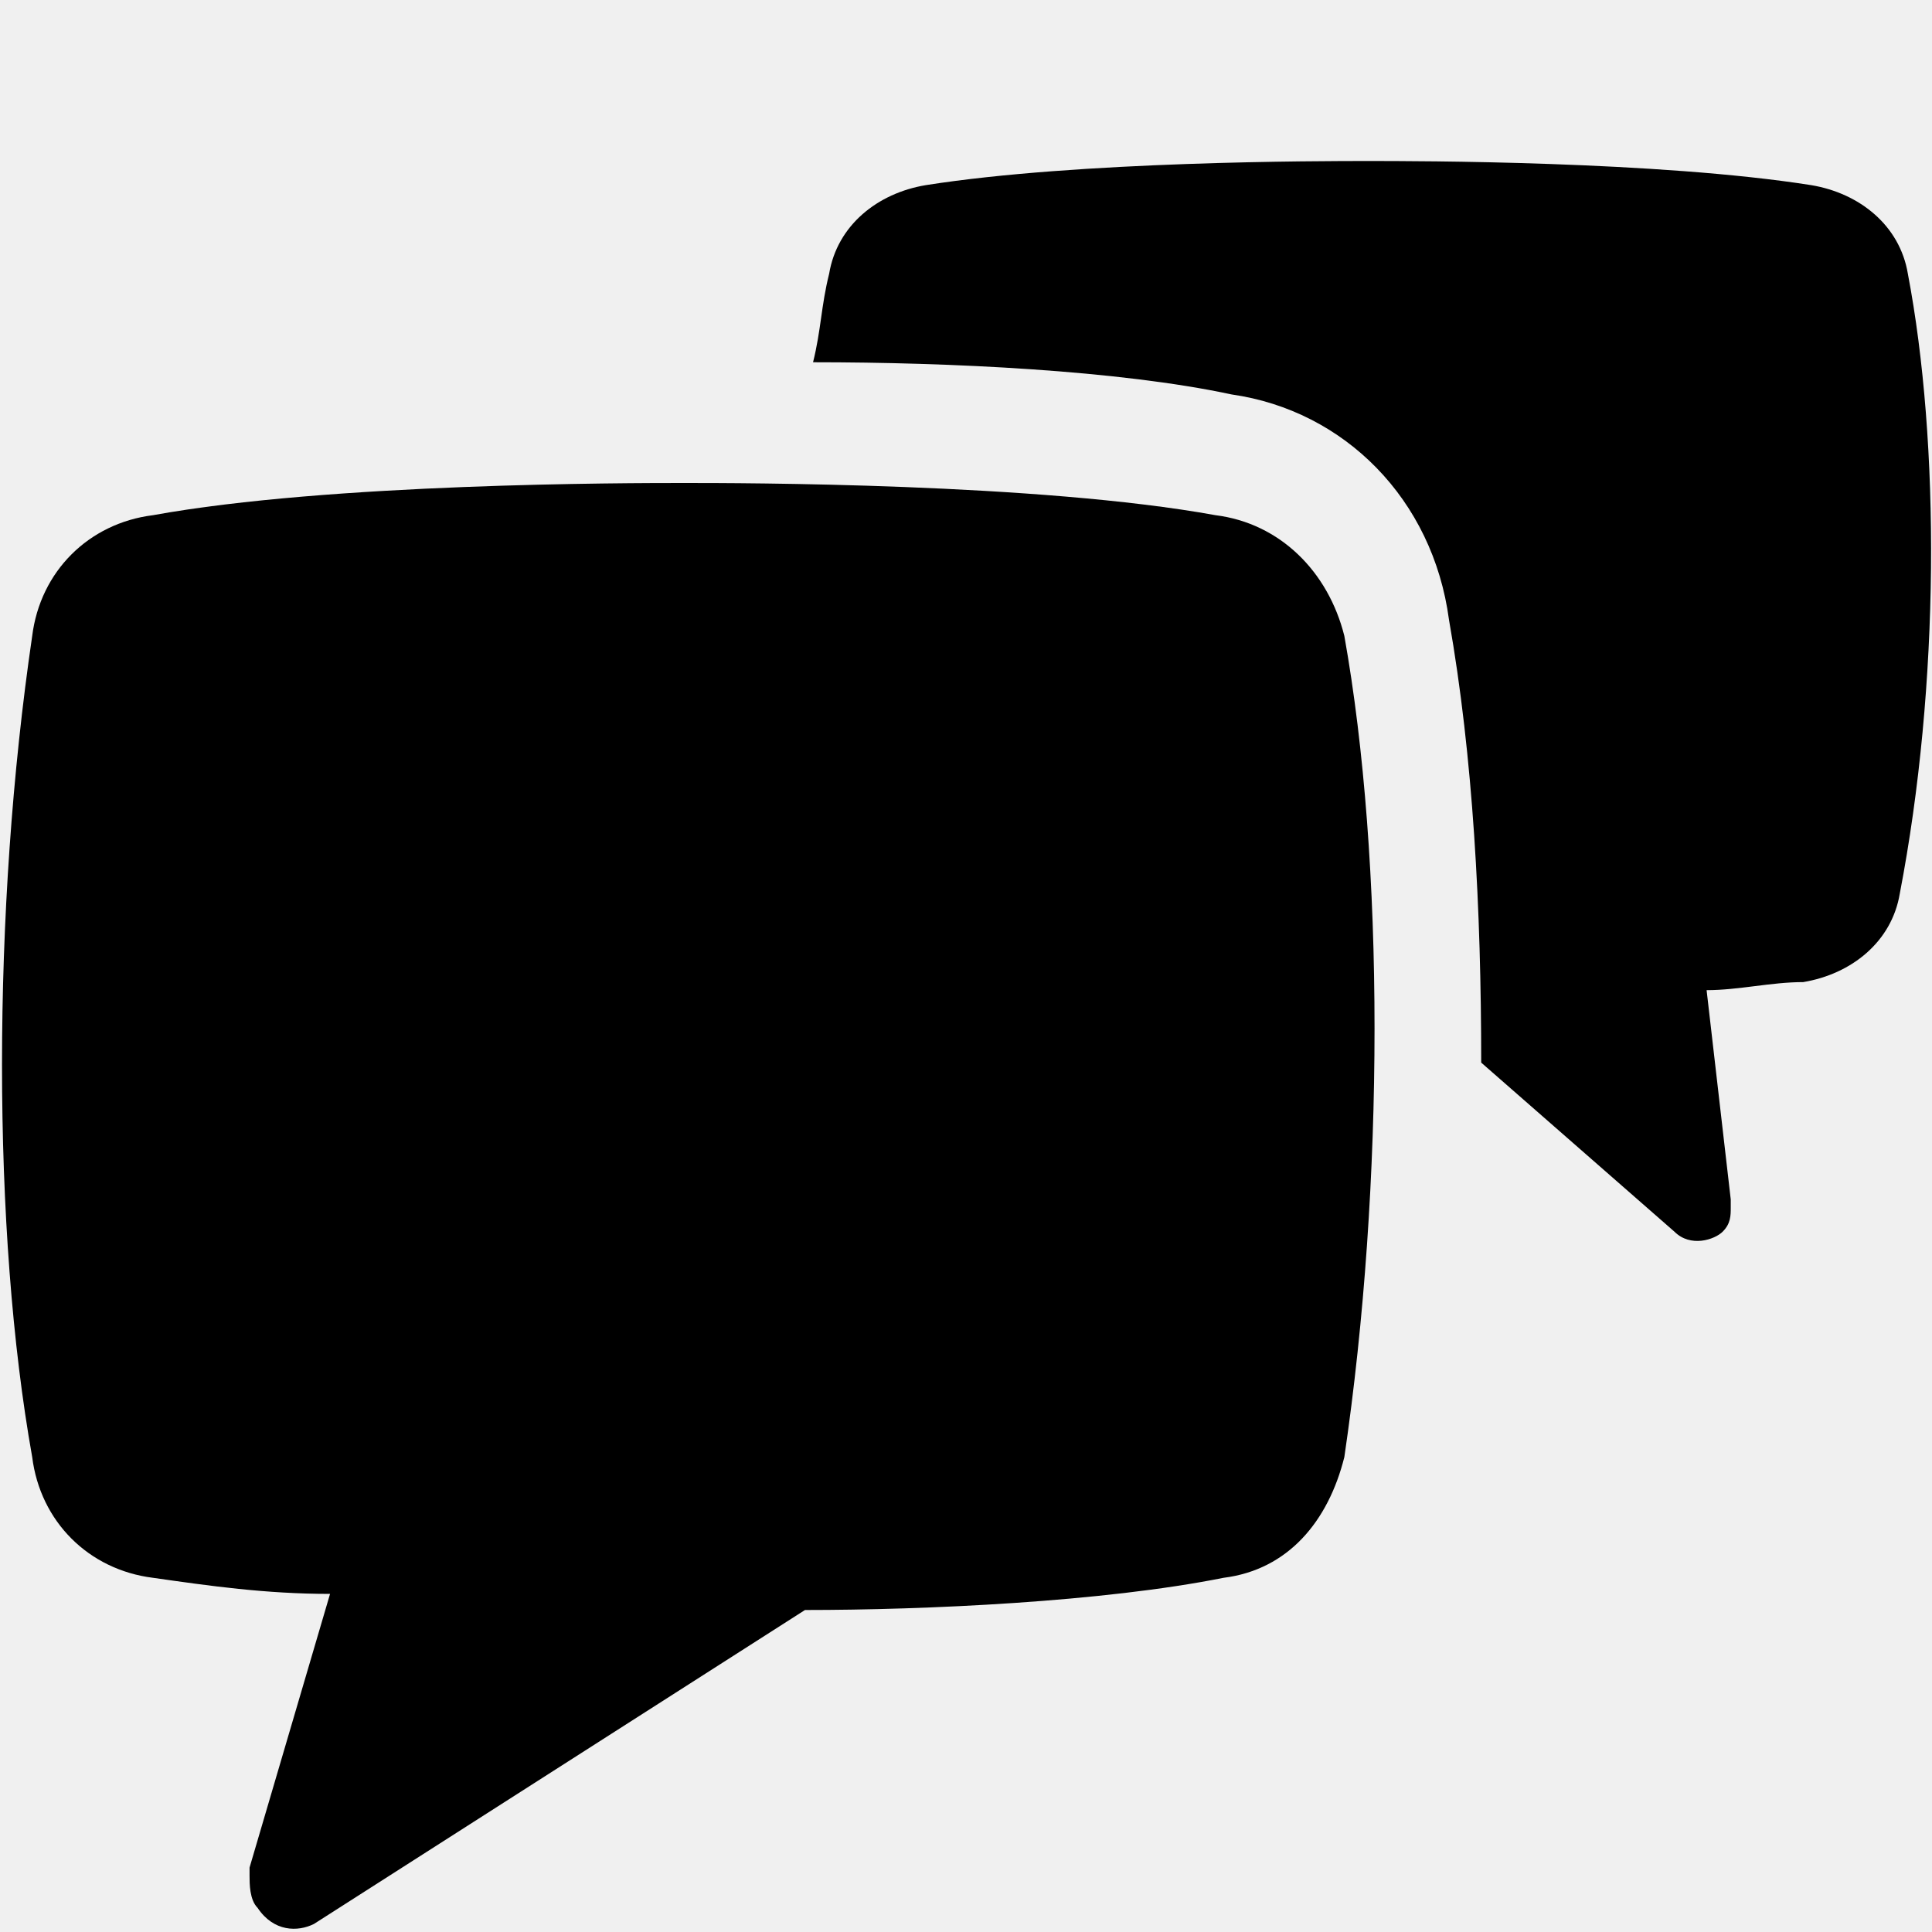
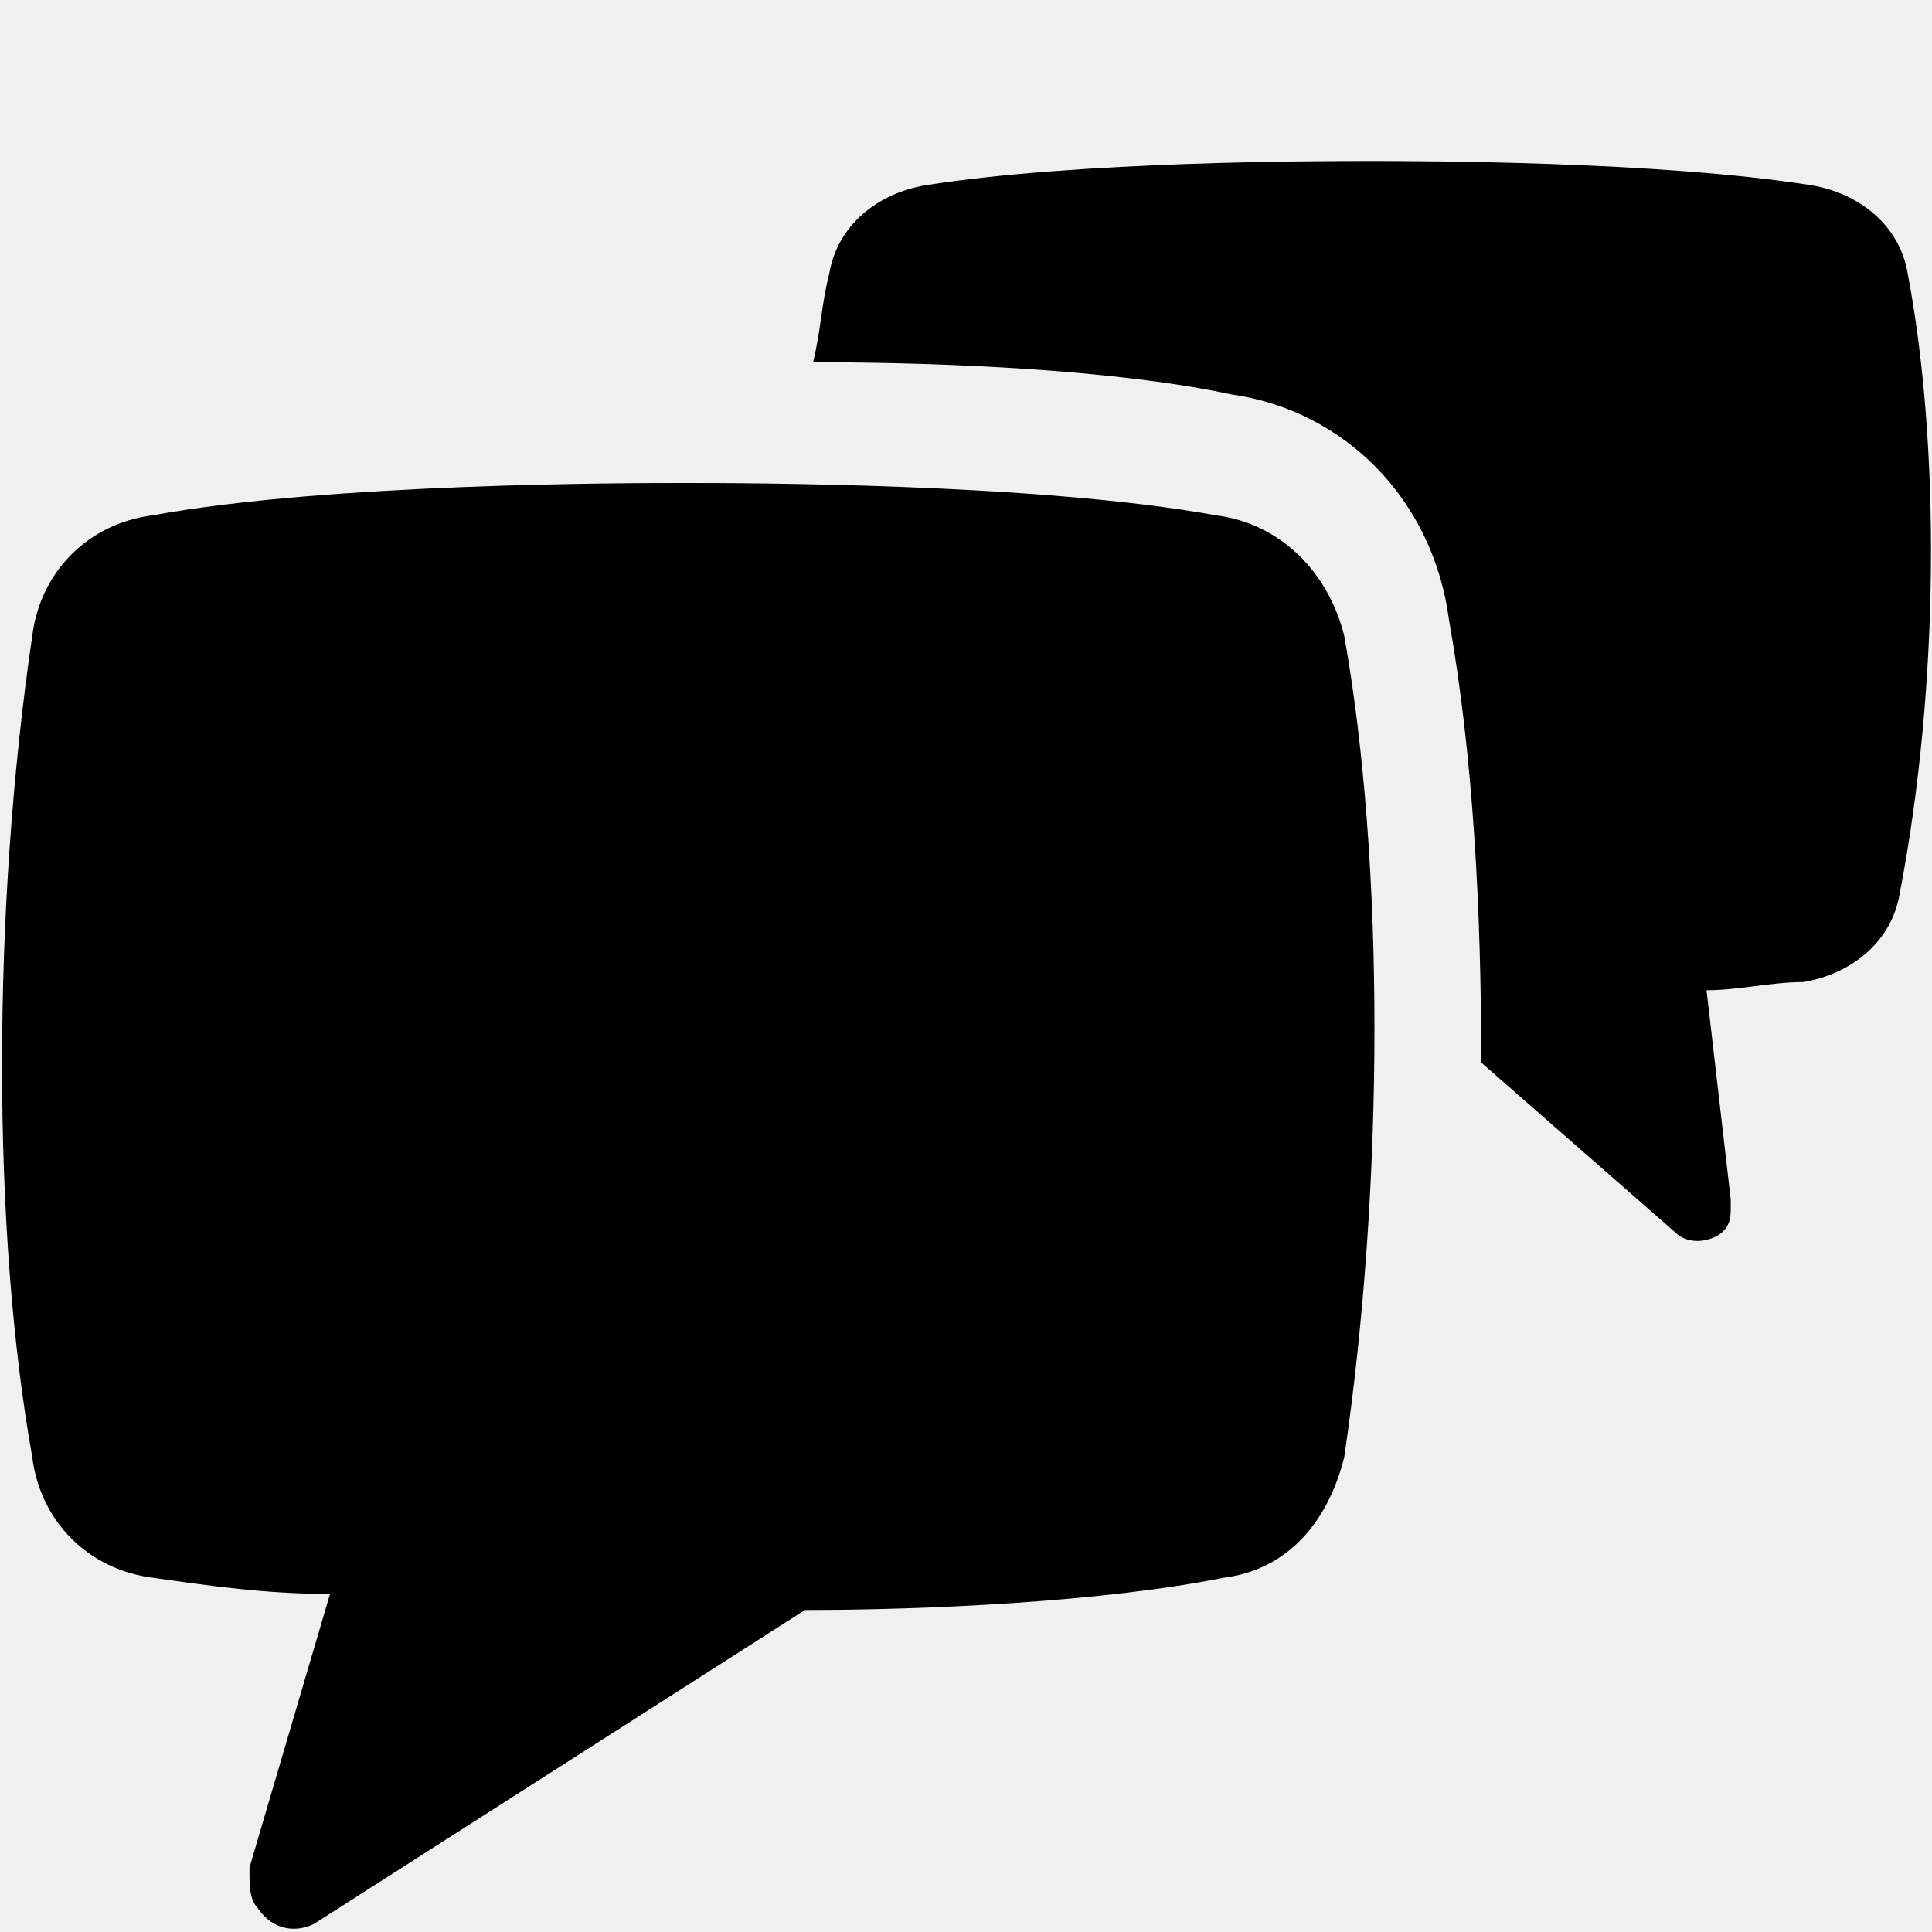
- <svg xmlns="http://www.w3.org/2000/svg" version="1.1" x="0px" y="0px" width="24px" height="24px" viewBox="0 0 24 24" style="enable-background:new 0 0 24 24;" xml:space="preserve">
-   <style type="text/css">
- 	.st0{fill:none;}
- 	.st1{fill:#39870C;}
- 	.st2{fill:#D52B1E;}
- 	.st3{display:none;}
- 	.st4{display:none;fill:#FFFFFF;}
- </style>
-   <g id="box">
-     <g>
-       <rect class="st0" width="24" height="24" />
-     </g>
-   </g>
-   <g id="icon">
-     <g>
-       <path d="M23.7,3.4c-0.1-0.6-0.6-1-1.2-1.1C20.6,2,17.6,2,17,2c-0.6,0-3.6,0-5.5,0.3c-0.6,0.1-1.1,0.5-1.2,1.1    c-0.1,0.4-0.1,0.7-0.2,1.1c1.7,0,3.8,0.1,5.2,0.4c1.4,0.2,2.5,1.3,2.7,2.8v0c0.3,1.7,0.4,3.6,0.4,5.5l2.4,2.1    c0.2,0.2,0.5,0.1,0.6,0c0.1-0.1,0.1-0.2,0.1-0.3l0-0.1l0,0l-0.3-2.6c0.4,0,0.8-0.1,1.2-0.1c0.6-0.1,1.1-0.5,1.2-1.1    C24.1,8.5,24.1,5.5,23.7,3.4z" />
-       <path d="M15.1,6.4C12.9,6,9.2,6,8.5,6C7.8,6,4.1,6,1.9,6.4C1.1,6.5,0.5,7.1,0.4,7.9c-0.5,3.4-0.5,7.4,0,10.2    c0.1,0.8,0.7,1.4,1.5,1.5c0.7,0.1,1.4,0.2,2.2,0.2l-1,3.4l0,0l0,0.1c0,0.1,0,0.3,0.1,0.4c0.2,0.3,0.5,0.3,0.7,0.2L10,20    c1.5,0,3.7-0.1,5.2-0.4c0.8-0.1,1.3-0.7,1.5-1.5c0.5-3.4,0.5-7.4,0-10.2C16.5,7.1,15.9,6.5,15.1,6.4z" />
-     </g>
-   </g>
+ <svg xmlns="http://www.w3.org/2000/svg" width="48" height="48" fill="rgb(0%,0%,0%)">
+   <path d="M47.398 6.801c-.199-1.199-1.199-2-2.398-2.199C41.199 4 35.199 4 34 4s-7.199 0-11 .602c-1.199.199-2.199 1-2.398 2.199-.203.801-.203 1.398-.402 2.199 3.402 0 7.602.199 10.402.801 2.797.398 5 2.598 5.398 5.598.602 3.402.801 7.203.801 11l4.801 4.203c.398.398 1 .199 1.199 0S43 30.199 43 30v-.199l-.602-5.199c.801 0 1.602-.203 2.402-.203 1.199-.199 2.199-1 2.398-2.199 1-5.199 1-11.199.199-15.398zm-17.199 6C25.801 12 18.398 12 17 12s-8.801 0-13.199.801c-1.602.199-2.801 1.398-3 3-1 6.801-1 14.801 0 20.398.199 1.602 1.398 2.801 3 3 1.398.199 2.801.402 4.398.402l-2 6.797v.203c0 .199 0 .598.199.797.402.602 1 .602 1.402.402L20 40c3 0 7.398-.199 10.398-.801 1.602-.199 2.602-1.398 3-3 1-6.801 1-14.801 0-20.398-.398-1.602-1.598-2.801-3.199-3zm0 0" />
</svg>
